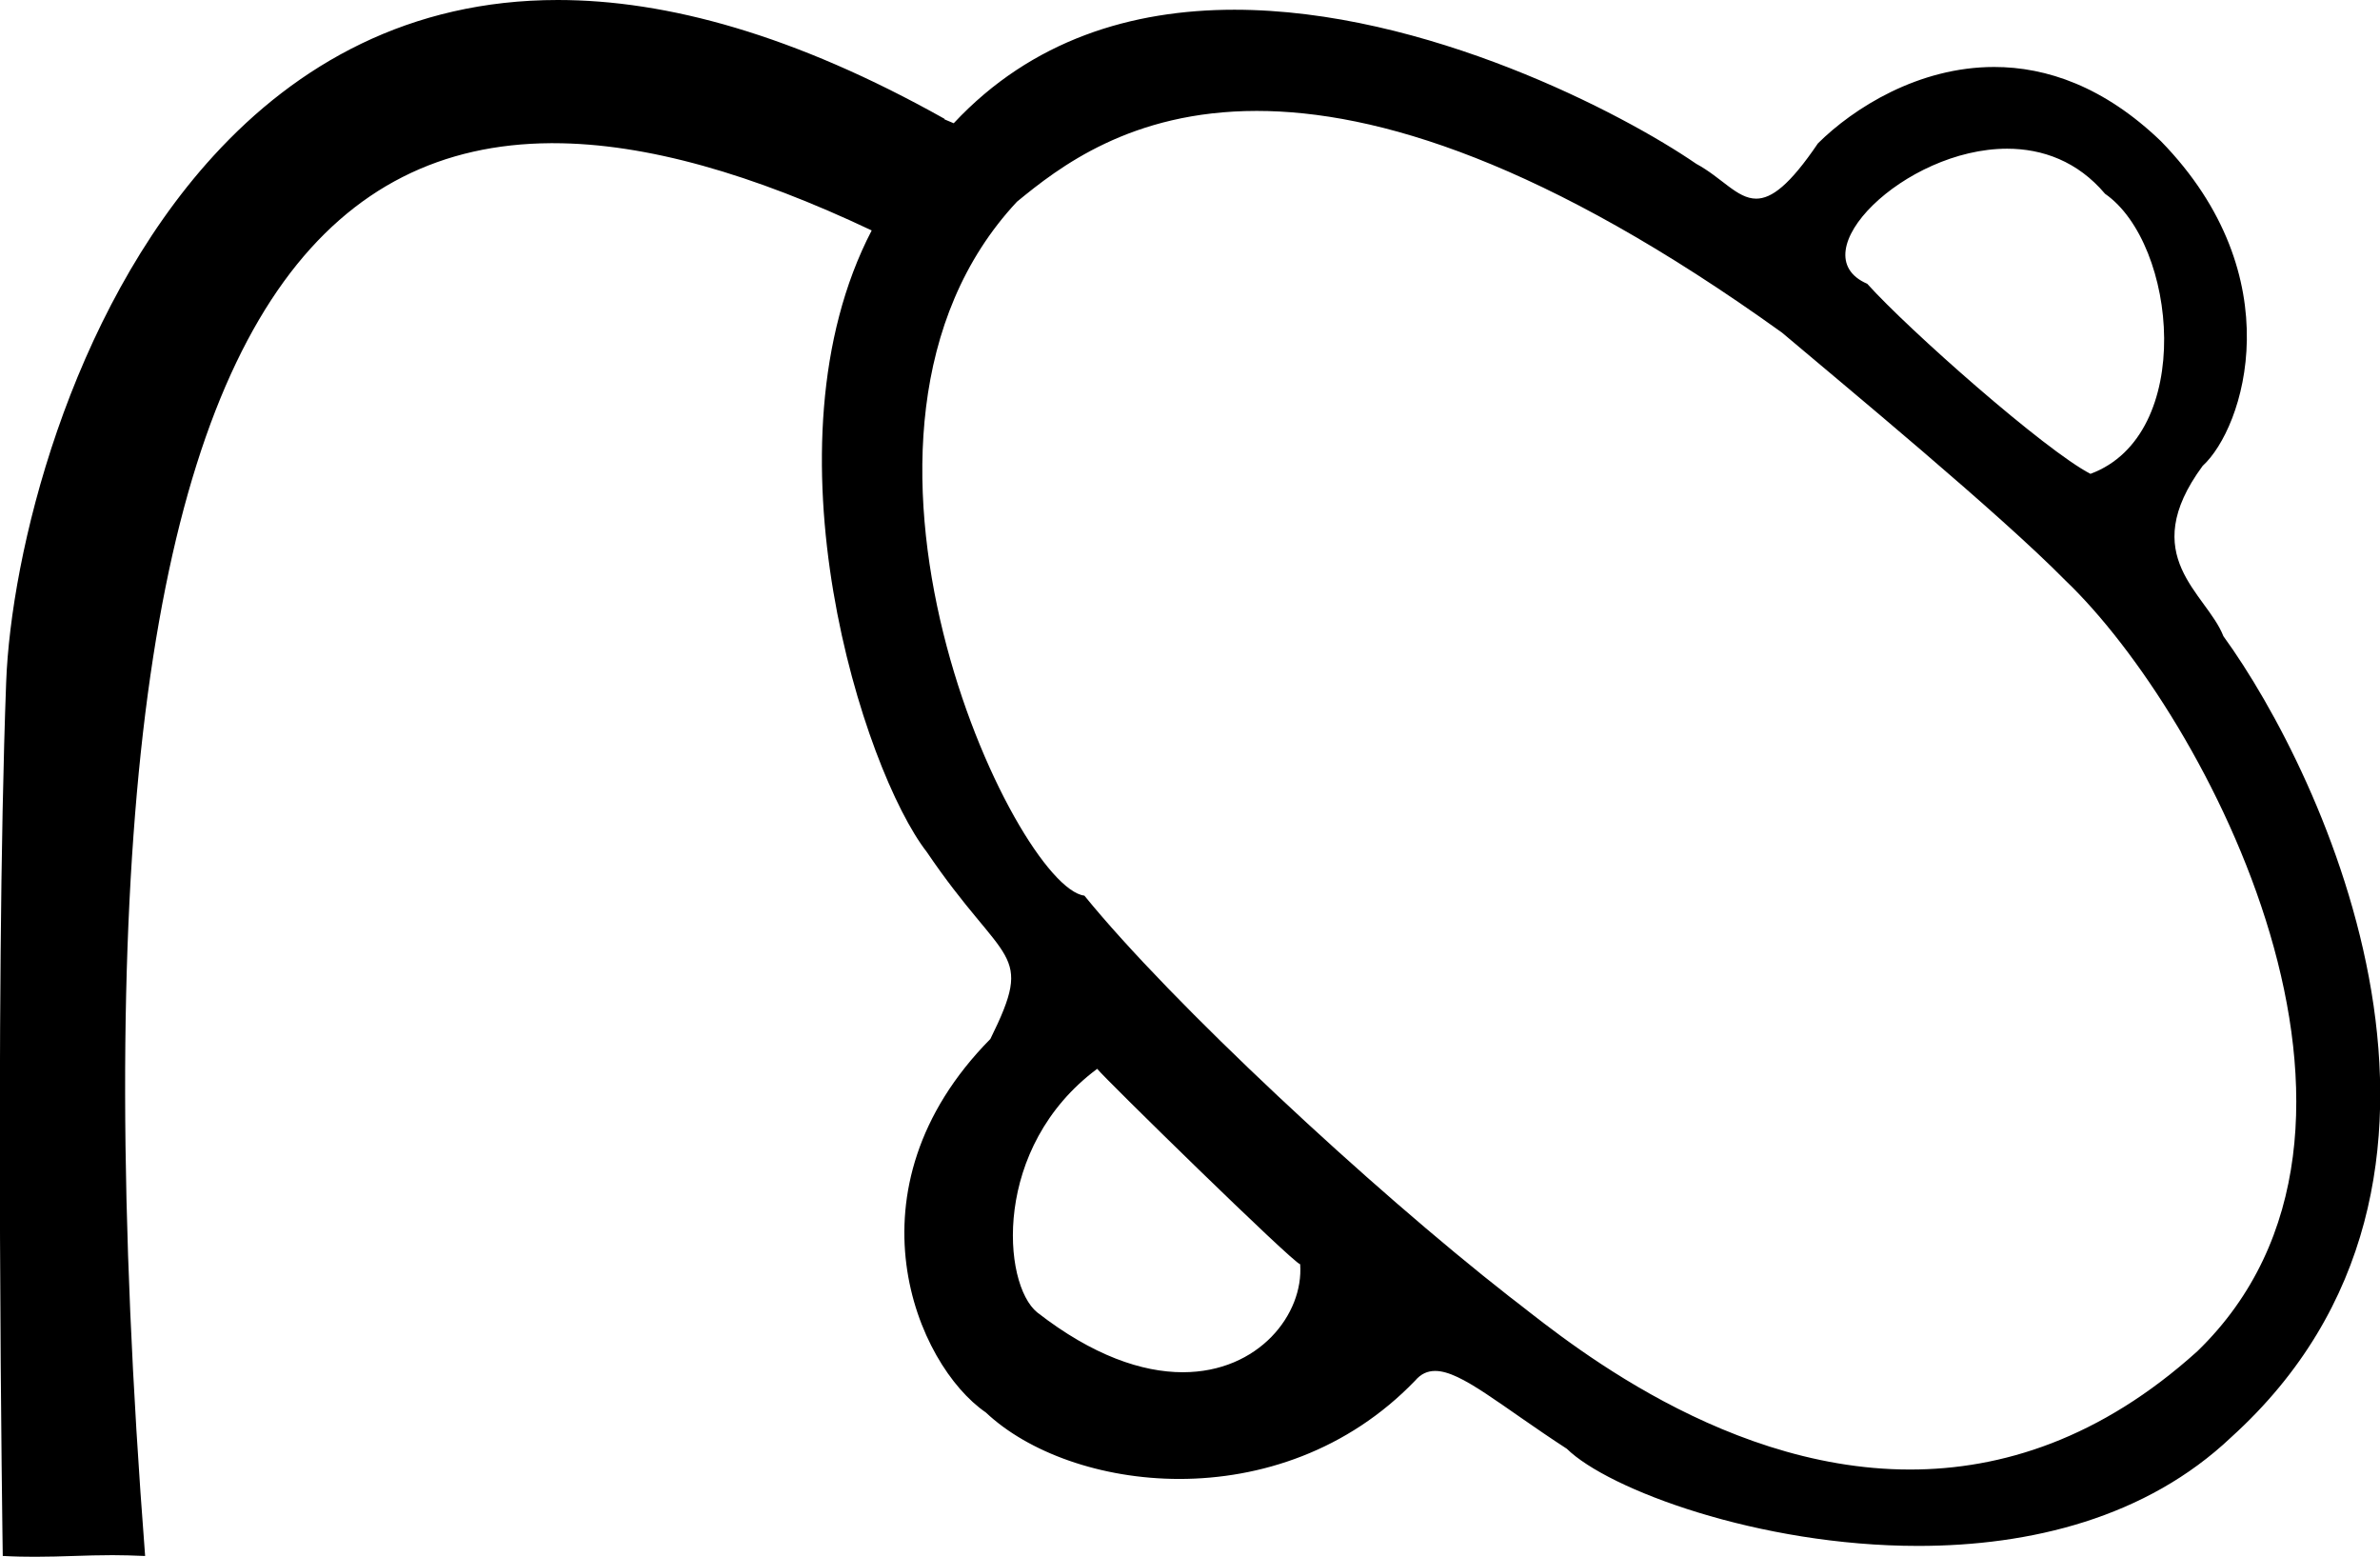
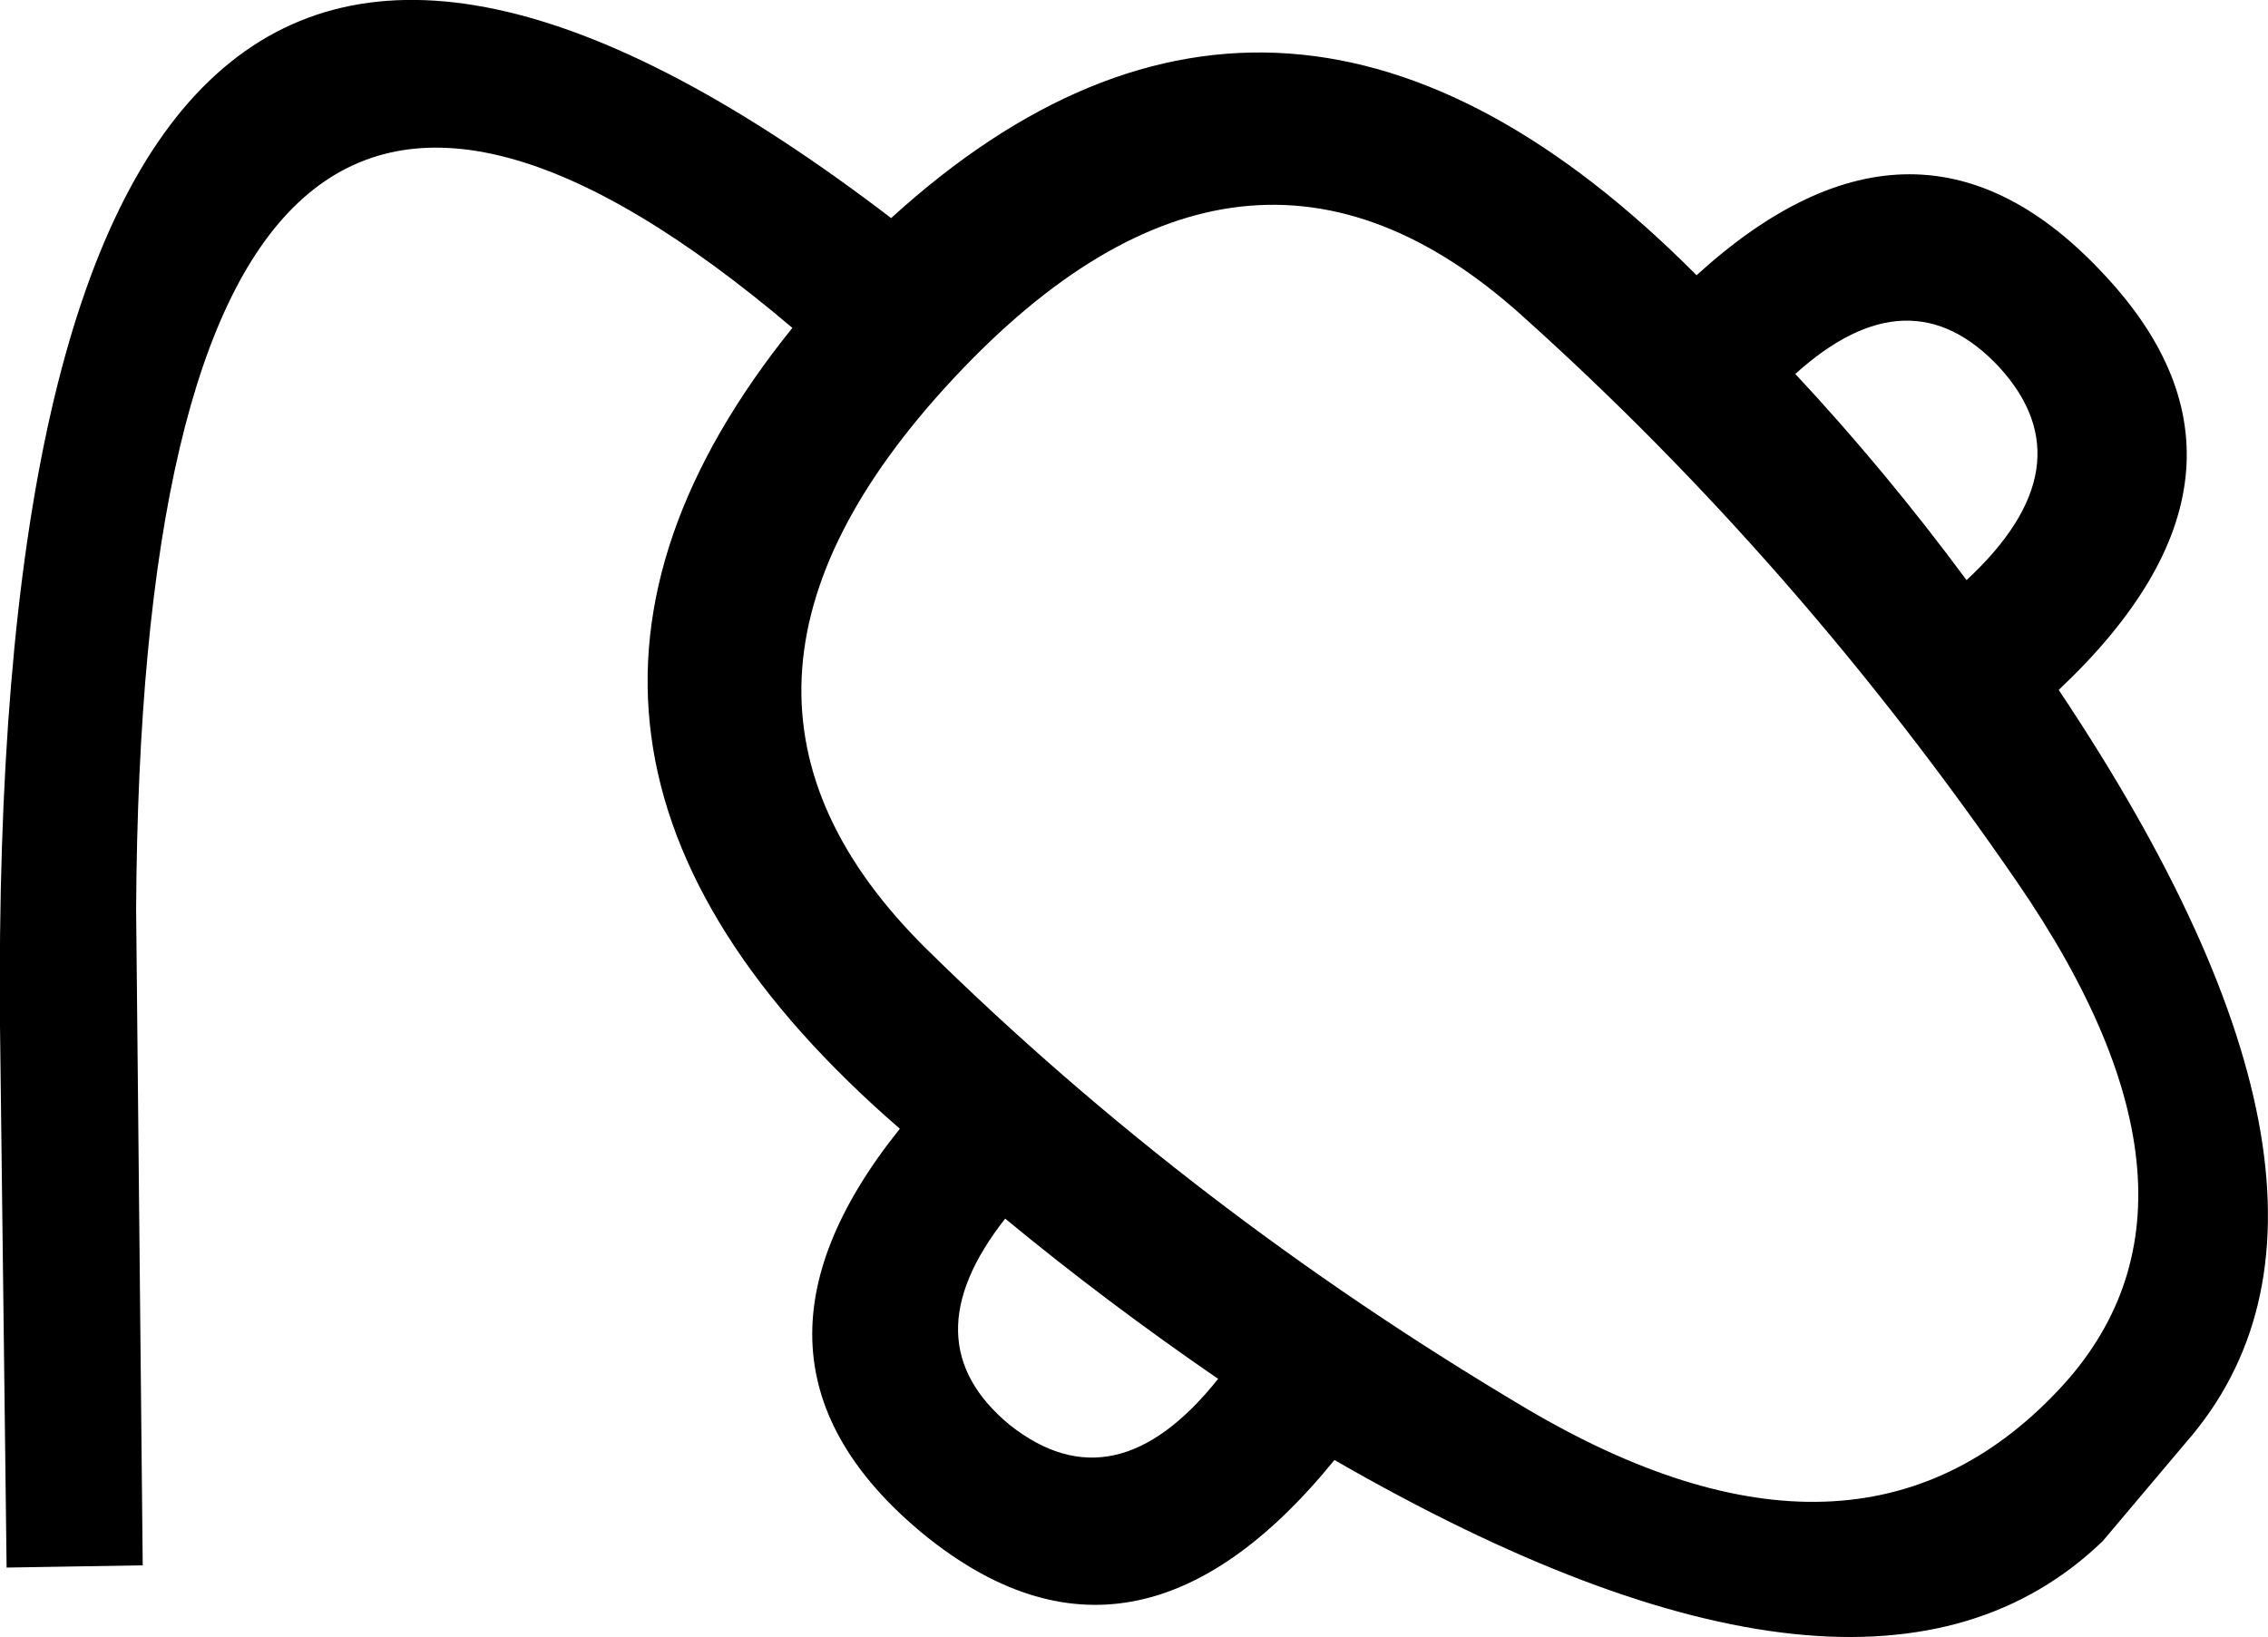
- <svg xmlns="http://www.w3.org/2000/svg" width="14.681" height="9.6" id="svg1333">
-   <defs id="defs1338" />
-   <path style="fill:#000000; stroke:none" d=" M 12.381 0.917  C 12.6 0.917 12.816 0.995 12.985 1.195  C 13.43 1.504 13.542 2.683 12.895 2.922  C 12.616 2.778 11.775 2.036 11.518 1.75  C 11.094 1.567 11.748 0.917 12.381 0.917  Z  M 6.768 6.591  C 6.806 6.642 7.98 7.792 8.02 7.796  L 8.02 7.796  C 8.043 8.102 7.766 8.462 7.296 8.462  C 7.046 8.462 6.741 8.36 6.398 8.093  C 6.182 7.918 6.119 7.074 6.768 6.591  Z  M 7.752 0.684  C 8.491 0.684 9.529 1 10.992 2.051  C 11.378 2.377 12.333 3.165 12.741 3.58  C 13.612 4.412 14.961 6.969 13.555 8.332  C 12.957 8.872 12.347 9.062 11.782 9.062  C 10.564 9.062 9.553 8.176 9.31 7.995  C 8.452 7.324 7.229 6.187 6.689 5.523  C 6.263 5.471 4.932 2.68 6.273 1.244  C 6.529 1.034 6.974 0.684 7.752 0.684  Z  M 3.441 0  C 2.527 0 1.832 0.397 1.316 0.962  C 0.422 1.941 0.067 3.422 0.038 4.207  C -0.035 6.169 0.017 9.592 0.017 9.592  L 0.017 9.595  L 0.02 9.595  C 0.091 9.599 0.156 9.6 0.217 9.6  C 0.385 9.6 0.527 9.59 0.694 9.59  C 0.756 9.59 0.821 9.592 0.892 9.595  L 0.895 9.595  L 0.895 9.592  C 0.732 7.478 0.734 5.807 0.882 4.518  C 1.031 3.229 1.326 2.322 1.751 1.736  C 2.176 1.151 2.73 0.887 3.397 0.883  C 3.402 0.883 3.407 0.883 3.412 0.883  C 3.987 0.883 4.646 1.075 5.377 1.421  L 5.377 1.421  C 4.684 2.753 5.326 4.752 5.717 5.254  C 6.199 5.965 6.385 5.849 6.109 6.407  C 5.192 7.336 5.654 8.418 6.081 8.71  C 6.342 8.956 6.79 9.12 7.275 9.12  C 7.773 9.12 8.312 8.947 8.729 8.514  C 8.765 8.472 8.805 8.454 8.853 8.454  C 9.014 8.454 9.257 8.669 9.665 8.934  C 9.92 9.184 10.849 9.533 11.832 9.533  C 12.522 9.533 13.238 9.361 13.764 8.862  C 15.519 7.273 14.329 4.768 13.715 3.923  C 13.611 3.657 13.175 3.432 13.587 2.873  C 13.843 2.639 14.144 1.705 13.329 0.87  C 12.979 0.534 12.624 0.413 12.301 0.413  C 11.834 0.413 11.434 0.666 11.214 0.884  C 11.039 1.142 10.928 1.225 10.833 1.225  C 10.715 1.225 10.622 1.096 10.463 1.01  C 10.015 0.702 8.793 0.06 7.614 0.06  C 6.984 0.06 6.365 0.244 5.883 0.76  L 5.883 0.76  L 5.826 0.736  L 5.826 0.736  L 5.827 0.734  L 5.825 0.732  C 4.901 0.214 4.112 0 3.441 0  Z " id="path1335" />
+ <svg width="16.146" height="11.657">
+   <path style="fill:#000000; stroke:none" d=" M 14.234 2.616  Q 13.594 1.928 12.781 2.663  Q 13.422 3.35 14 4.131  Q 14.875 3.319 14.234 2.616  Z  M 14.656 9.897  Q 15.922 8.553 14.359 6.28  Q 12.797 4.006 10.828 2.241  Q 8.859 0.475 6.789 2.694  Q 4.719 4.913 6.602 6.764  Q 8.484 8.616 10.852 10.022  Q 13.219 11.428 14.656 9.897  Z  M 7.188 10.147  Q 7.938 10.741 8.672 9.819  Q 7.875 9.272 7.156 8.678  Q 6.469 9.553 7.188 10.147  Z  M 5.641 2.335  Q 1.016 -1.587 0.969 6.475  L 1.016 11.147  L 0.047 11.163  L 0 7.303  Q -0.094 -3.369 6.344 1.553  Q 9.141 -0.994 12.078 1.96  Q 13.656 0.522 14.984 1.96  Q 16.297 3.366 14.656 4.913  Q 17.078 8.538 15.562 10.272  L 14.969 10.975  Q 13.297 12.585 9.5 10.397  Q 8.078 12.147 6.578 10.928  Q 5.078 9.694 6.406 8.038  Q 3.25 5.303 5.641 2.335  Z " />
</svg>
